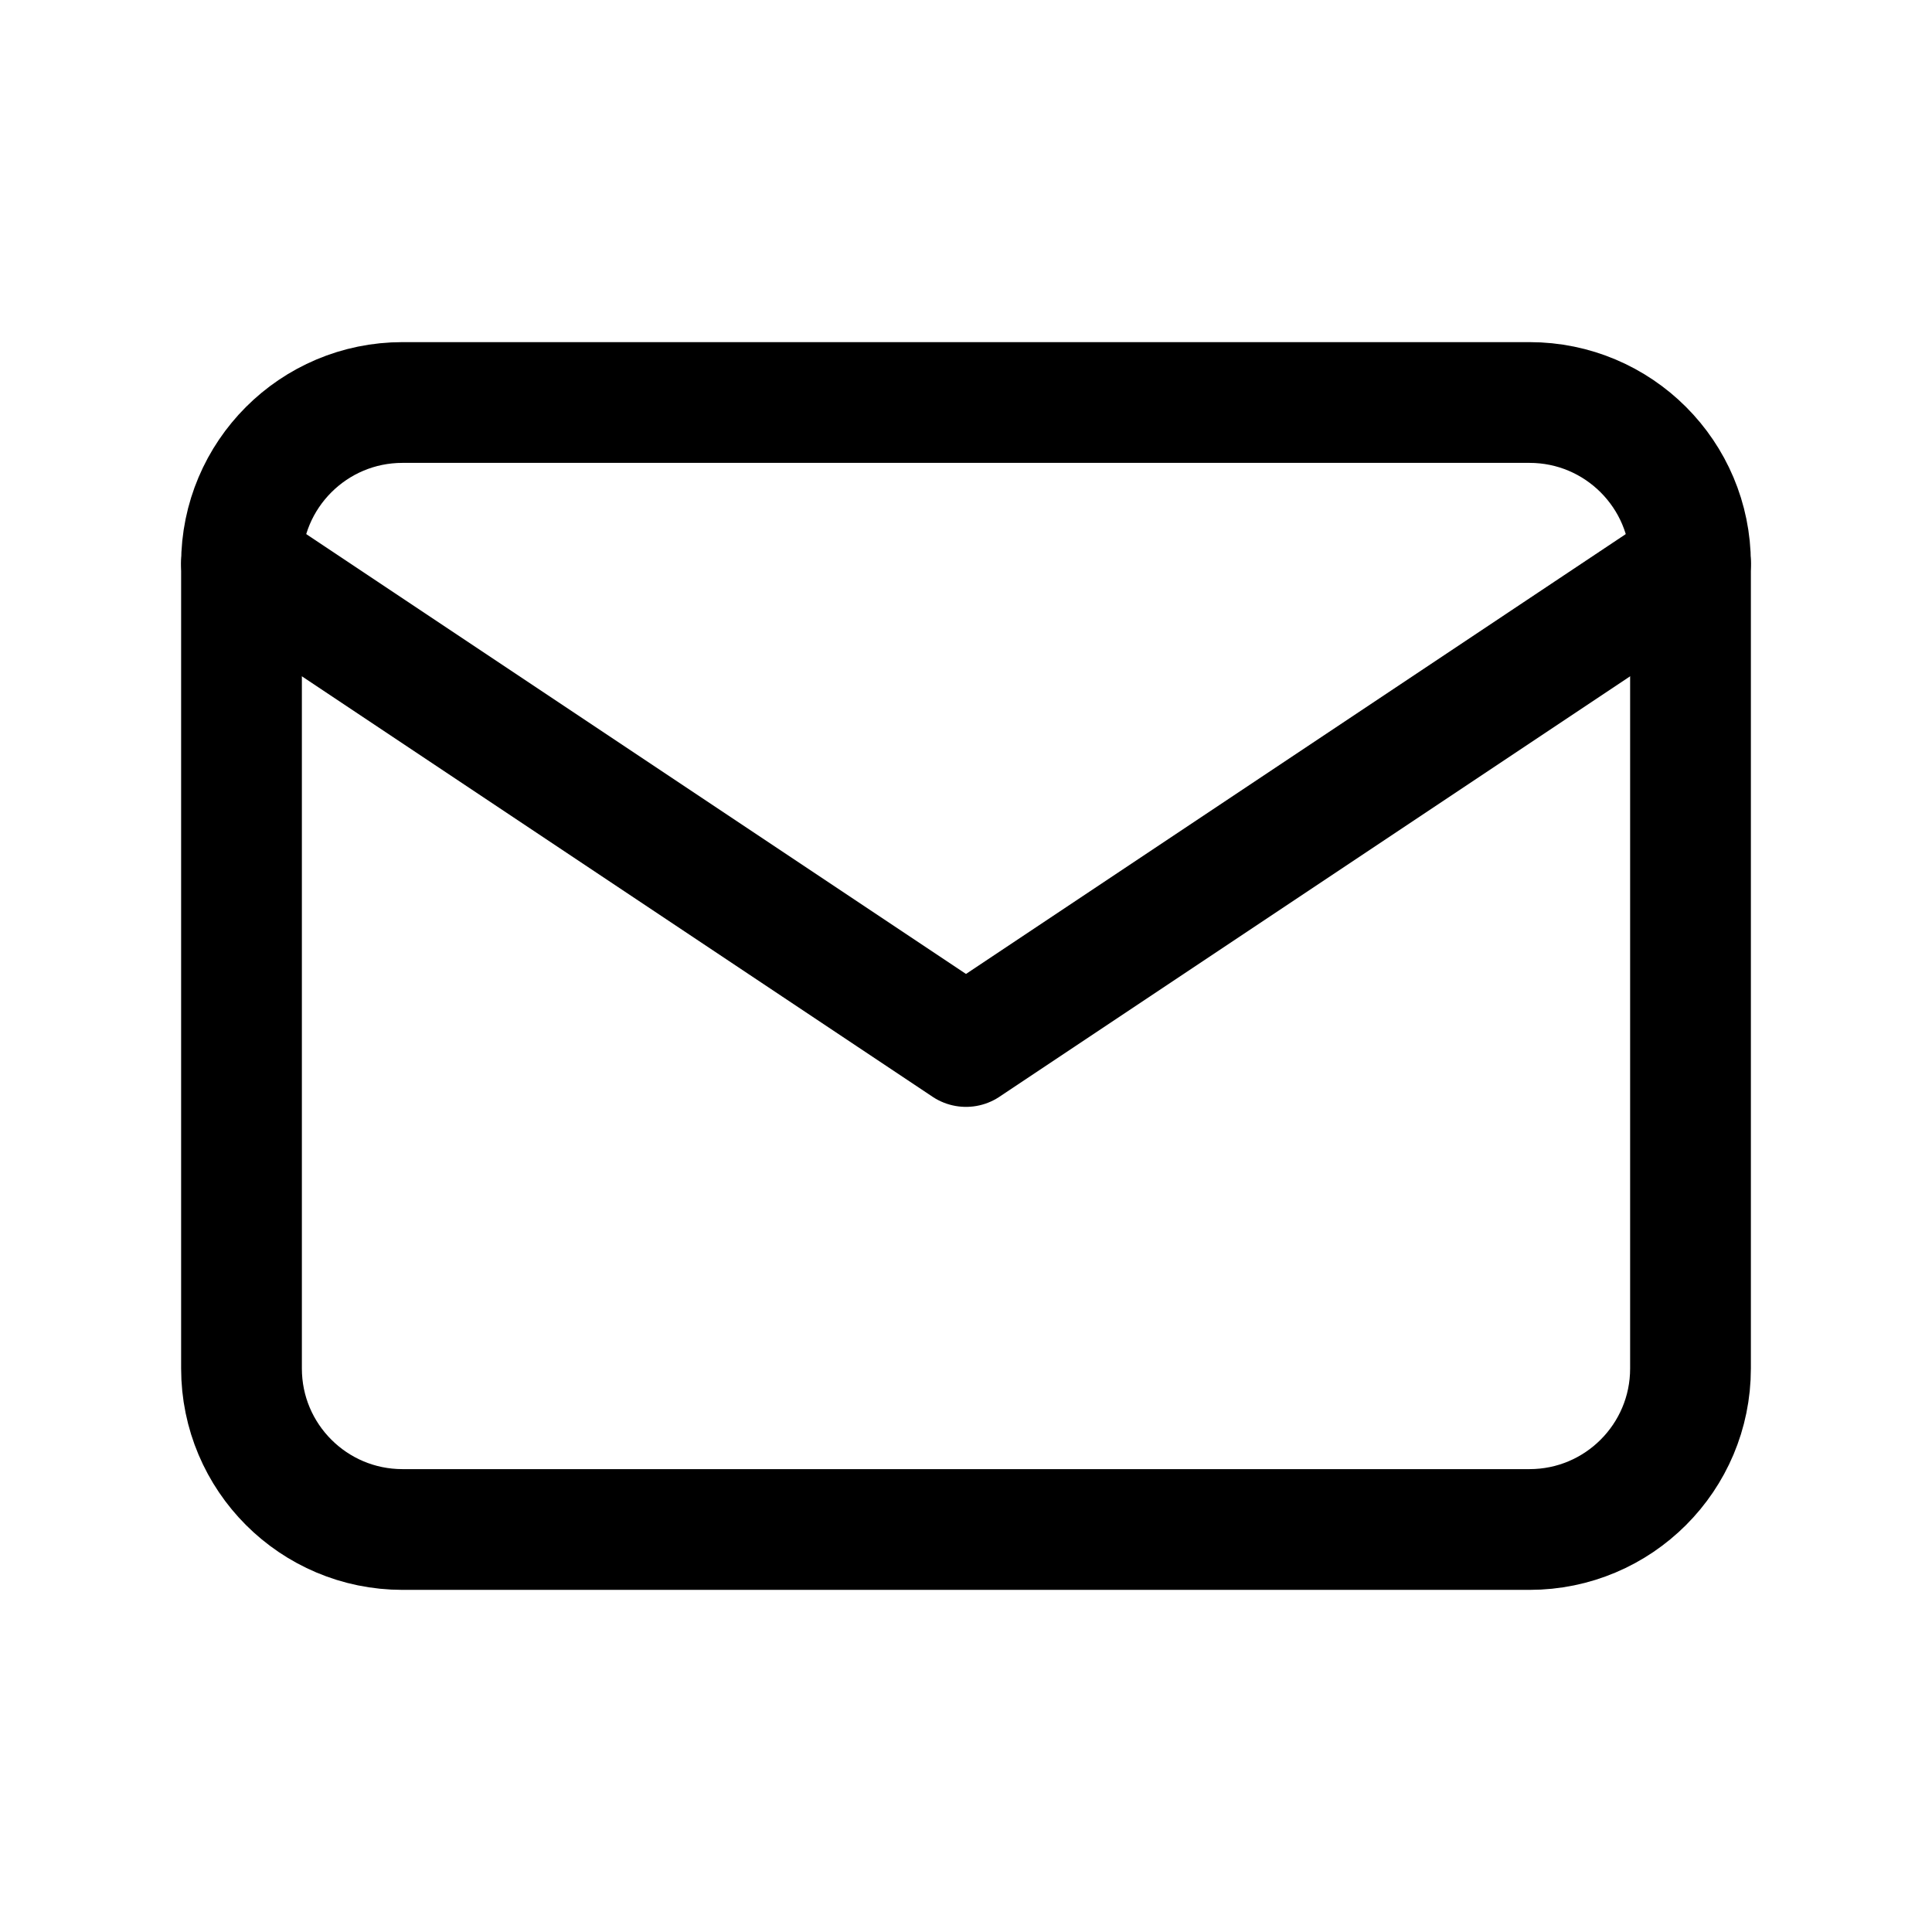
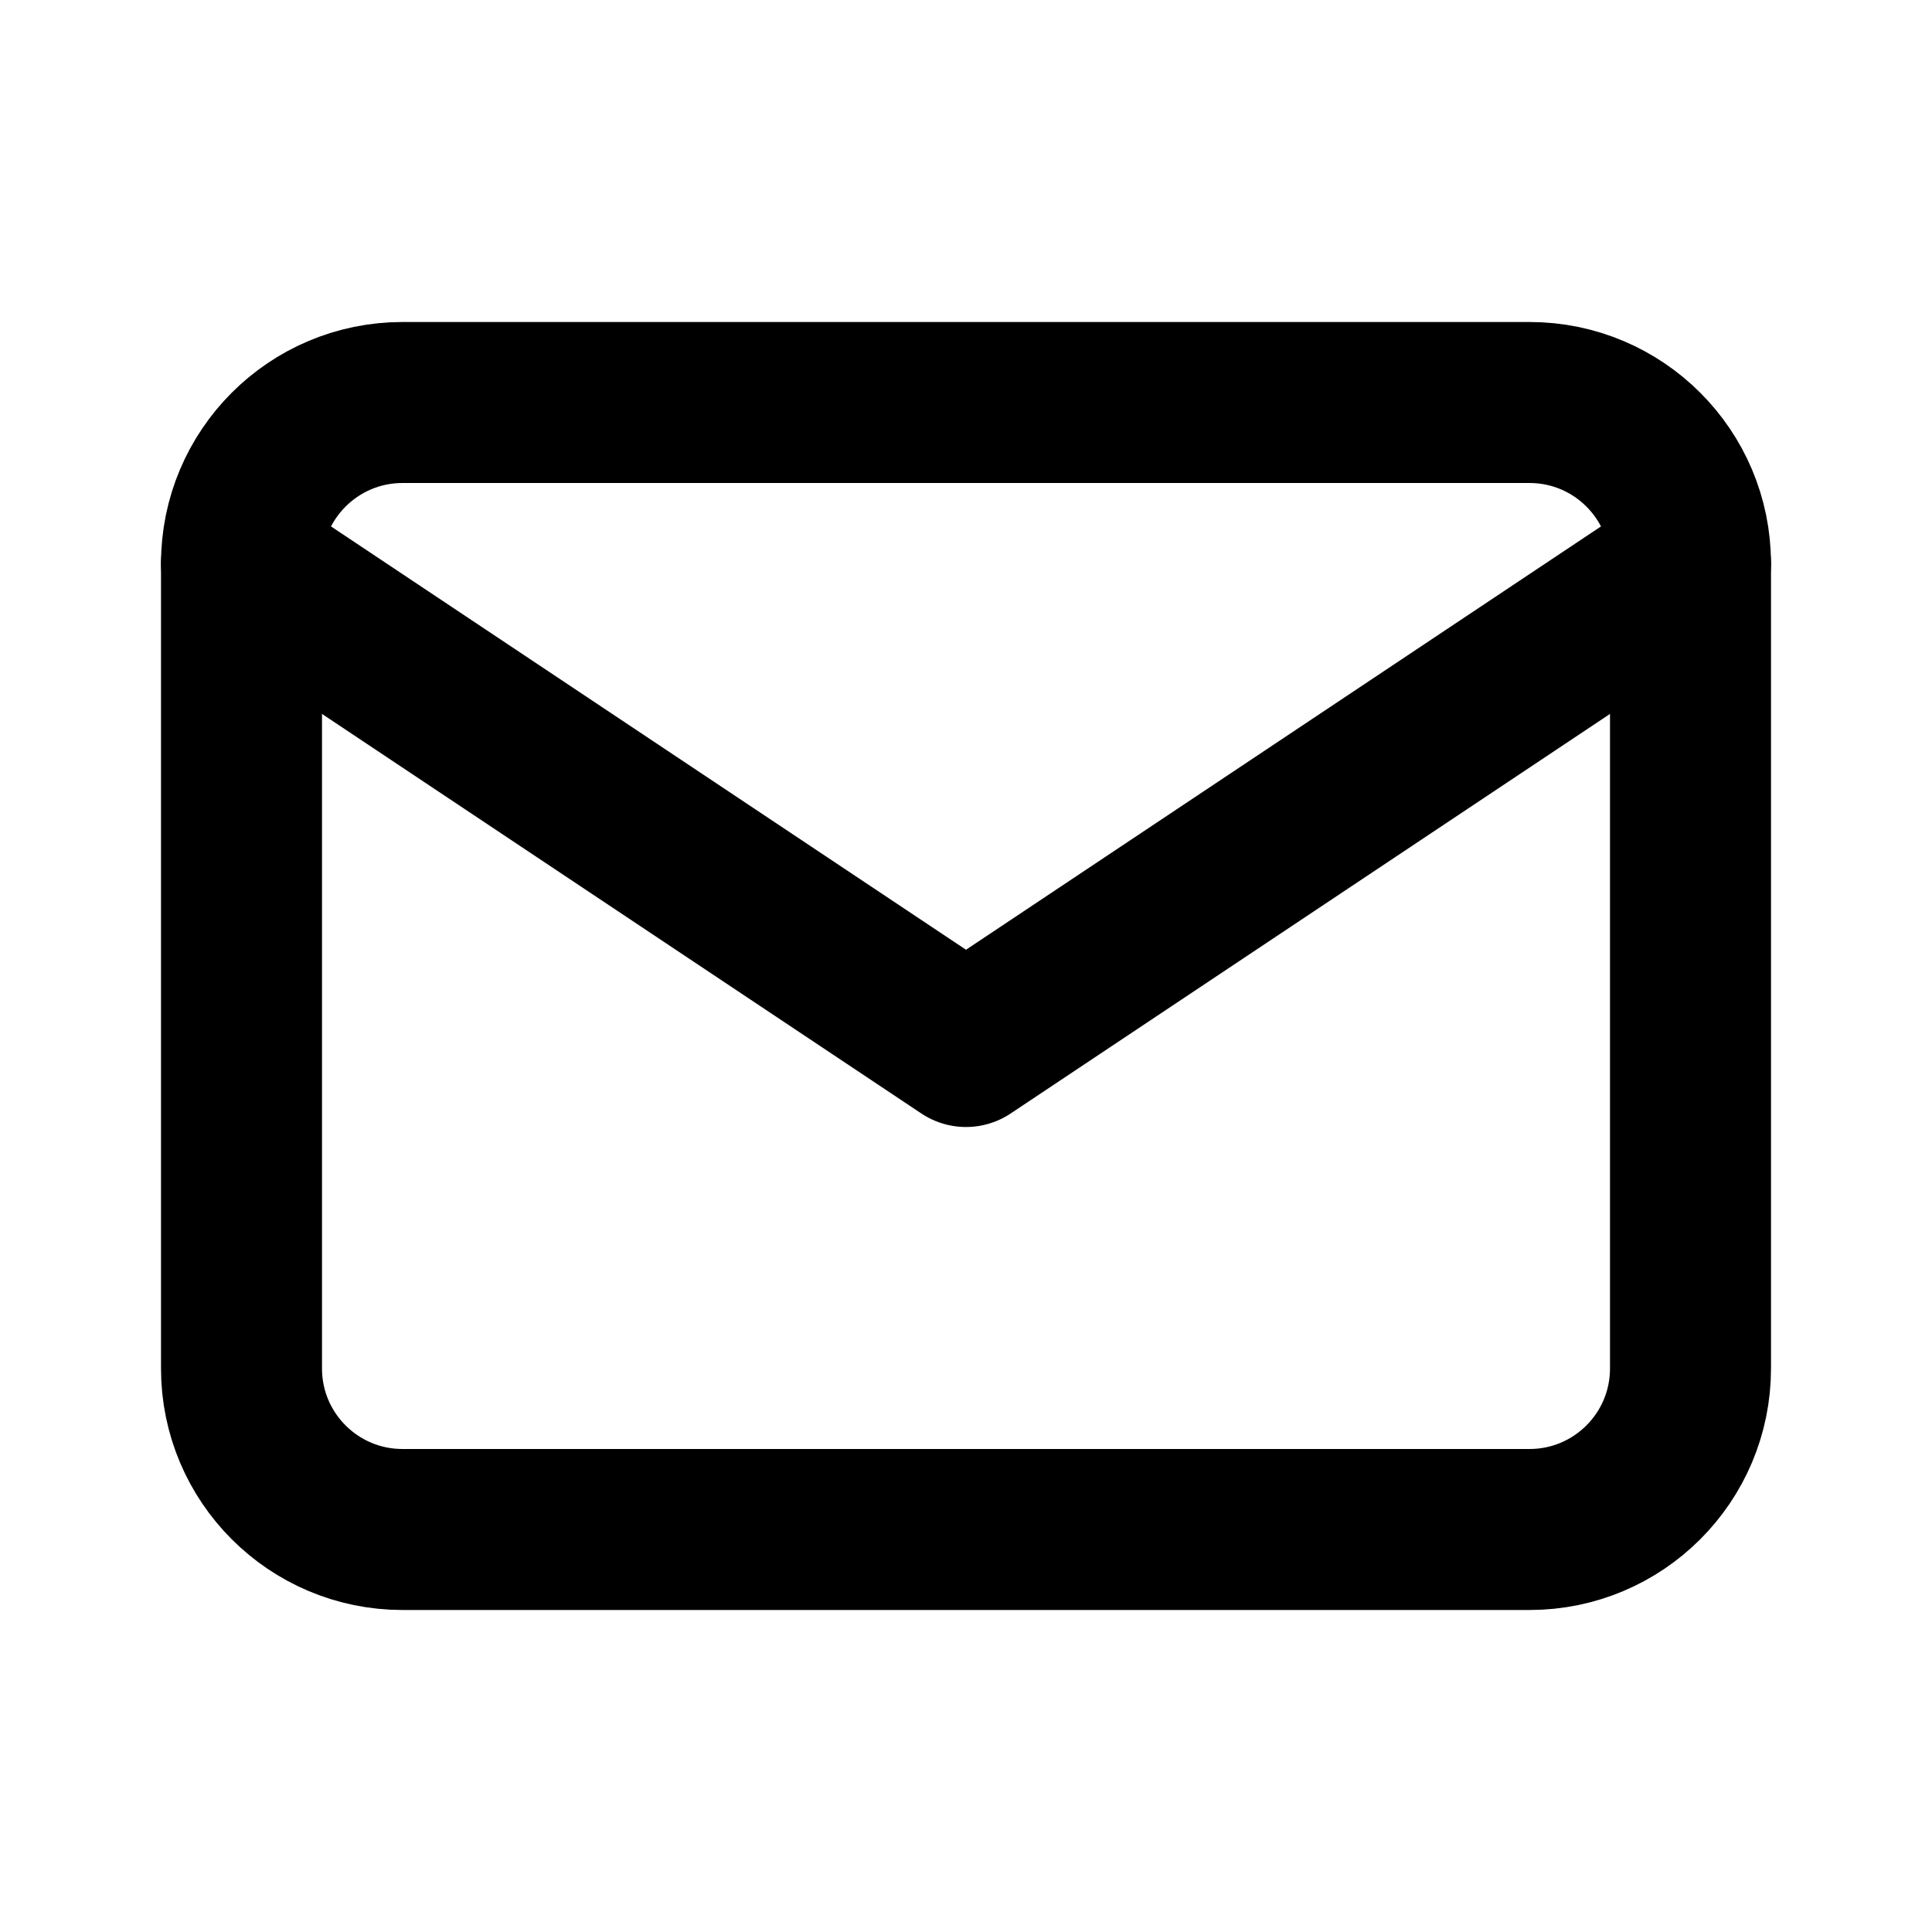
- <svg xmlns="http://www.w3.org/2000/svg" class="icon icon-tabler icon-tabler-mail" width="24" height="24" viewBox="0 0 24 24" stroke-width="1.5" stroke="currentColor" fill="none" stroke-linecap="round" stroke-linejoin="round">
+ <svg xmlns="http://www.w3.org/2000/svg" width="24" height="24" viewBox="0 0 24 24" fill="none" stroke="currentColor" stroke-width="2" stroke-linecap="round" stroke-linejoin="round">
  <path stroke="none" d="M0 0h24v24H0z" fill="none" />
-   <path d="M3 5m0 2a2 2 0 0 1 2 -2h14a2 2 0 0 1 2 2v10a2 2 0 0 1 -2 2h-14a2 2 0 0 1 -2 -2z" />
+   <path d="M3 7a2 2 0 0 1 2 -2h14a2 2 0 0 1 2 2v10a2 2 0 0 1 -2 2h-14a2 2 0 0 1 -2 -2v-10z" />
  <path d="M3 7l9 6l9 -6" />
</svg>
